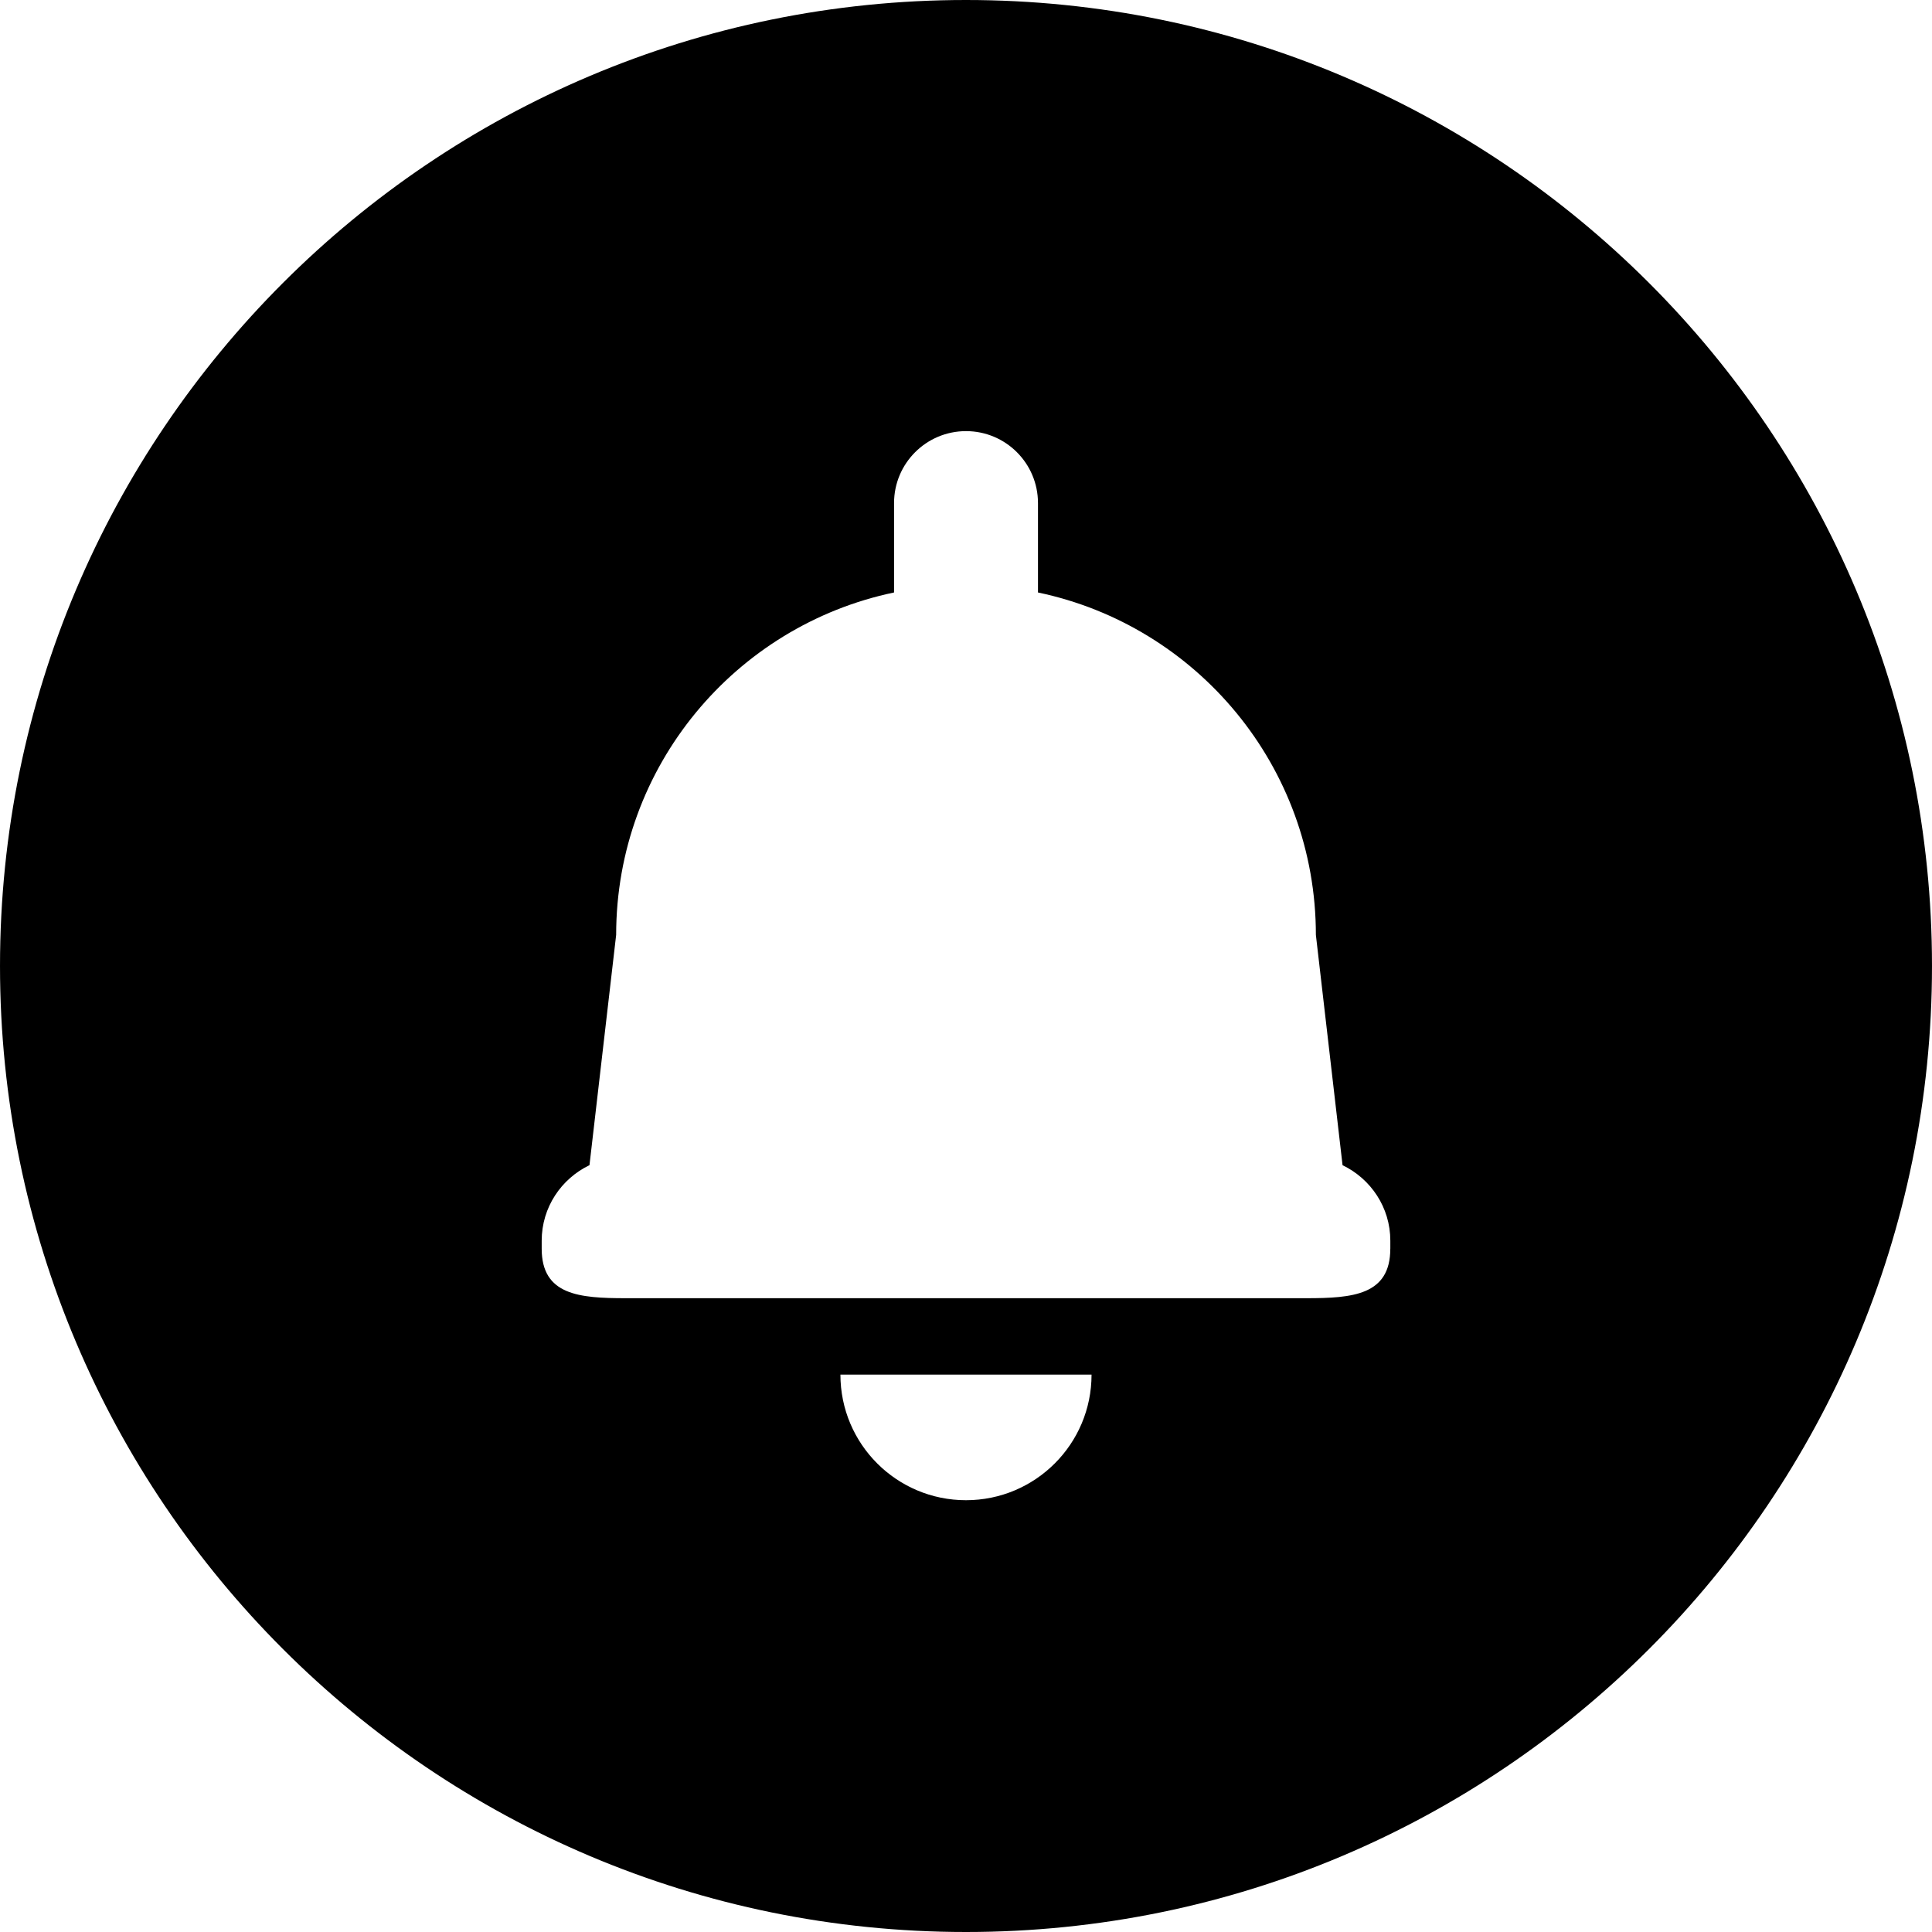
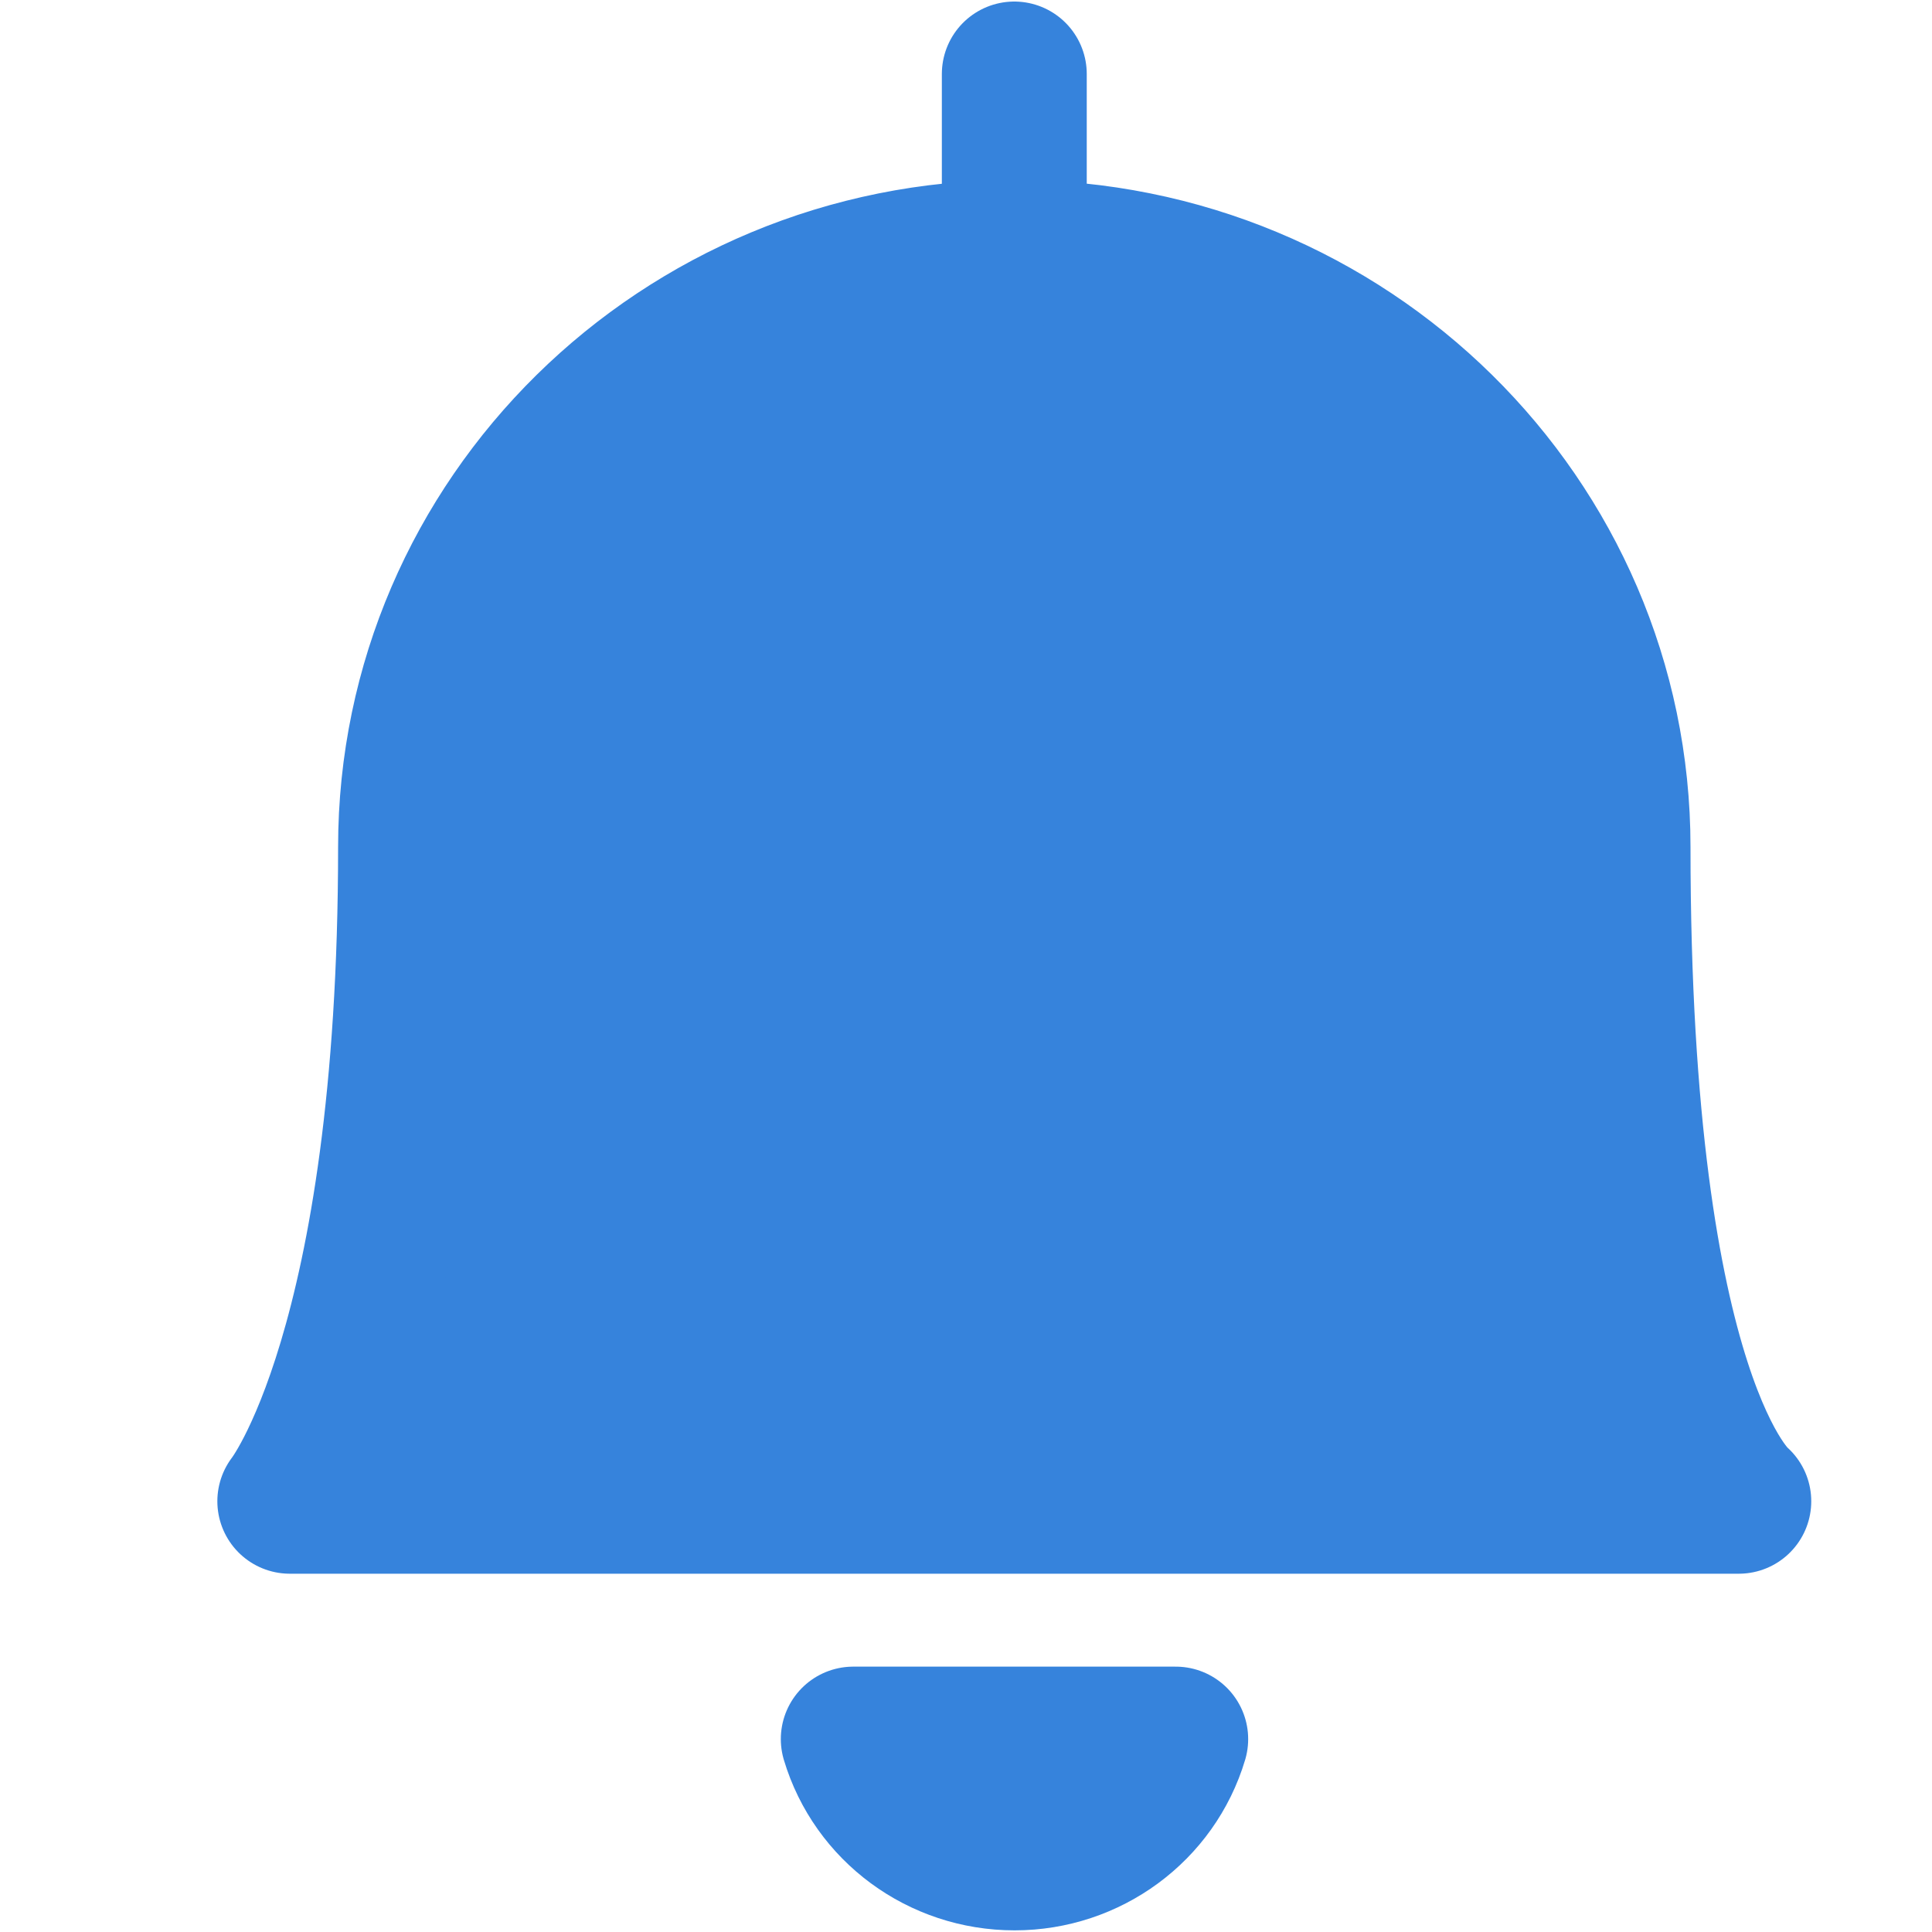
- <svg xmlns="http://www.w3.org/2000/svg" version="1.1" x="0px" y="0px" viewBox="0 0 300 300" style="enable-background:new 0 0 300 300;" xml:space="preserve" width="28" height="28">
-   <g>
-     <path d="M149.996,0C67.157,0,0.001,67.161,0.001,149.997S67.157,300,149.996,300s150.003-67.163,150.003-150.003       S232.835,0,149.996,0z M149.999,232.951c-10.766,0-19.499-8.725-19.499-19.499h38.995       C169.497,224.226,160.765,232.951,149.999,232.951z M215.889,193.9h-0.005v-0.001c0,7.21-5.843,7.685-13.048,7.685H97.16       c-7.208,0-13.046-0.475-13.046-7.685v-1.242c0-5.185,3.045-9.625,7.42-11.731l4.142-35.753c0-26.174,18.51-48.02,43.152-53.174       v-13.88c0-6.17,5.003-11.173,11.176-11.173c6.17,0,11.173,5.003,11.173,11.173V92c24.642,5.153,43.152,26.997,43.152,53.174       l4.142,35.758c4.375,2.109,7.418,6.541,7.418,11.726V193.9z" />
+ <svg xmlns="http://www.w3.org/2000/svg" width="20" height="20" viewBox="0 0 20 20">
+   <g fill="none" fill-rule="evenodd" stroke="#3683DC" stroke-linecap="round" stroke-linejoin="round" stroke-width="1.5">
+     <path d="M5.833 17.853c.218.73.897 1.23 1.67 1.23.77 0 1.45-.5 1.668-1.23H5.833zM7.5 2.462L7.5.616" transform="translate(3 .15)" />
+     <path fill="#3683DC" d="M7.5 2.462c3.452 0 6.25 2.757 6.25 6.157 0 5.783 1.25 6.772 1.25 6.772H0s1.25-1.573 1.25-6.772c0-3.4 2.798-6.156 6.25-6.156z" transform="translate(3 .15)" />
  </g>
</svg>
